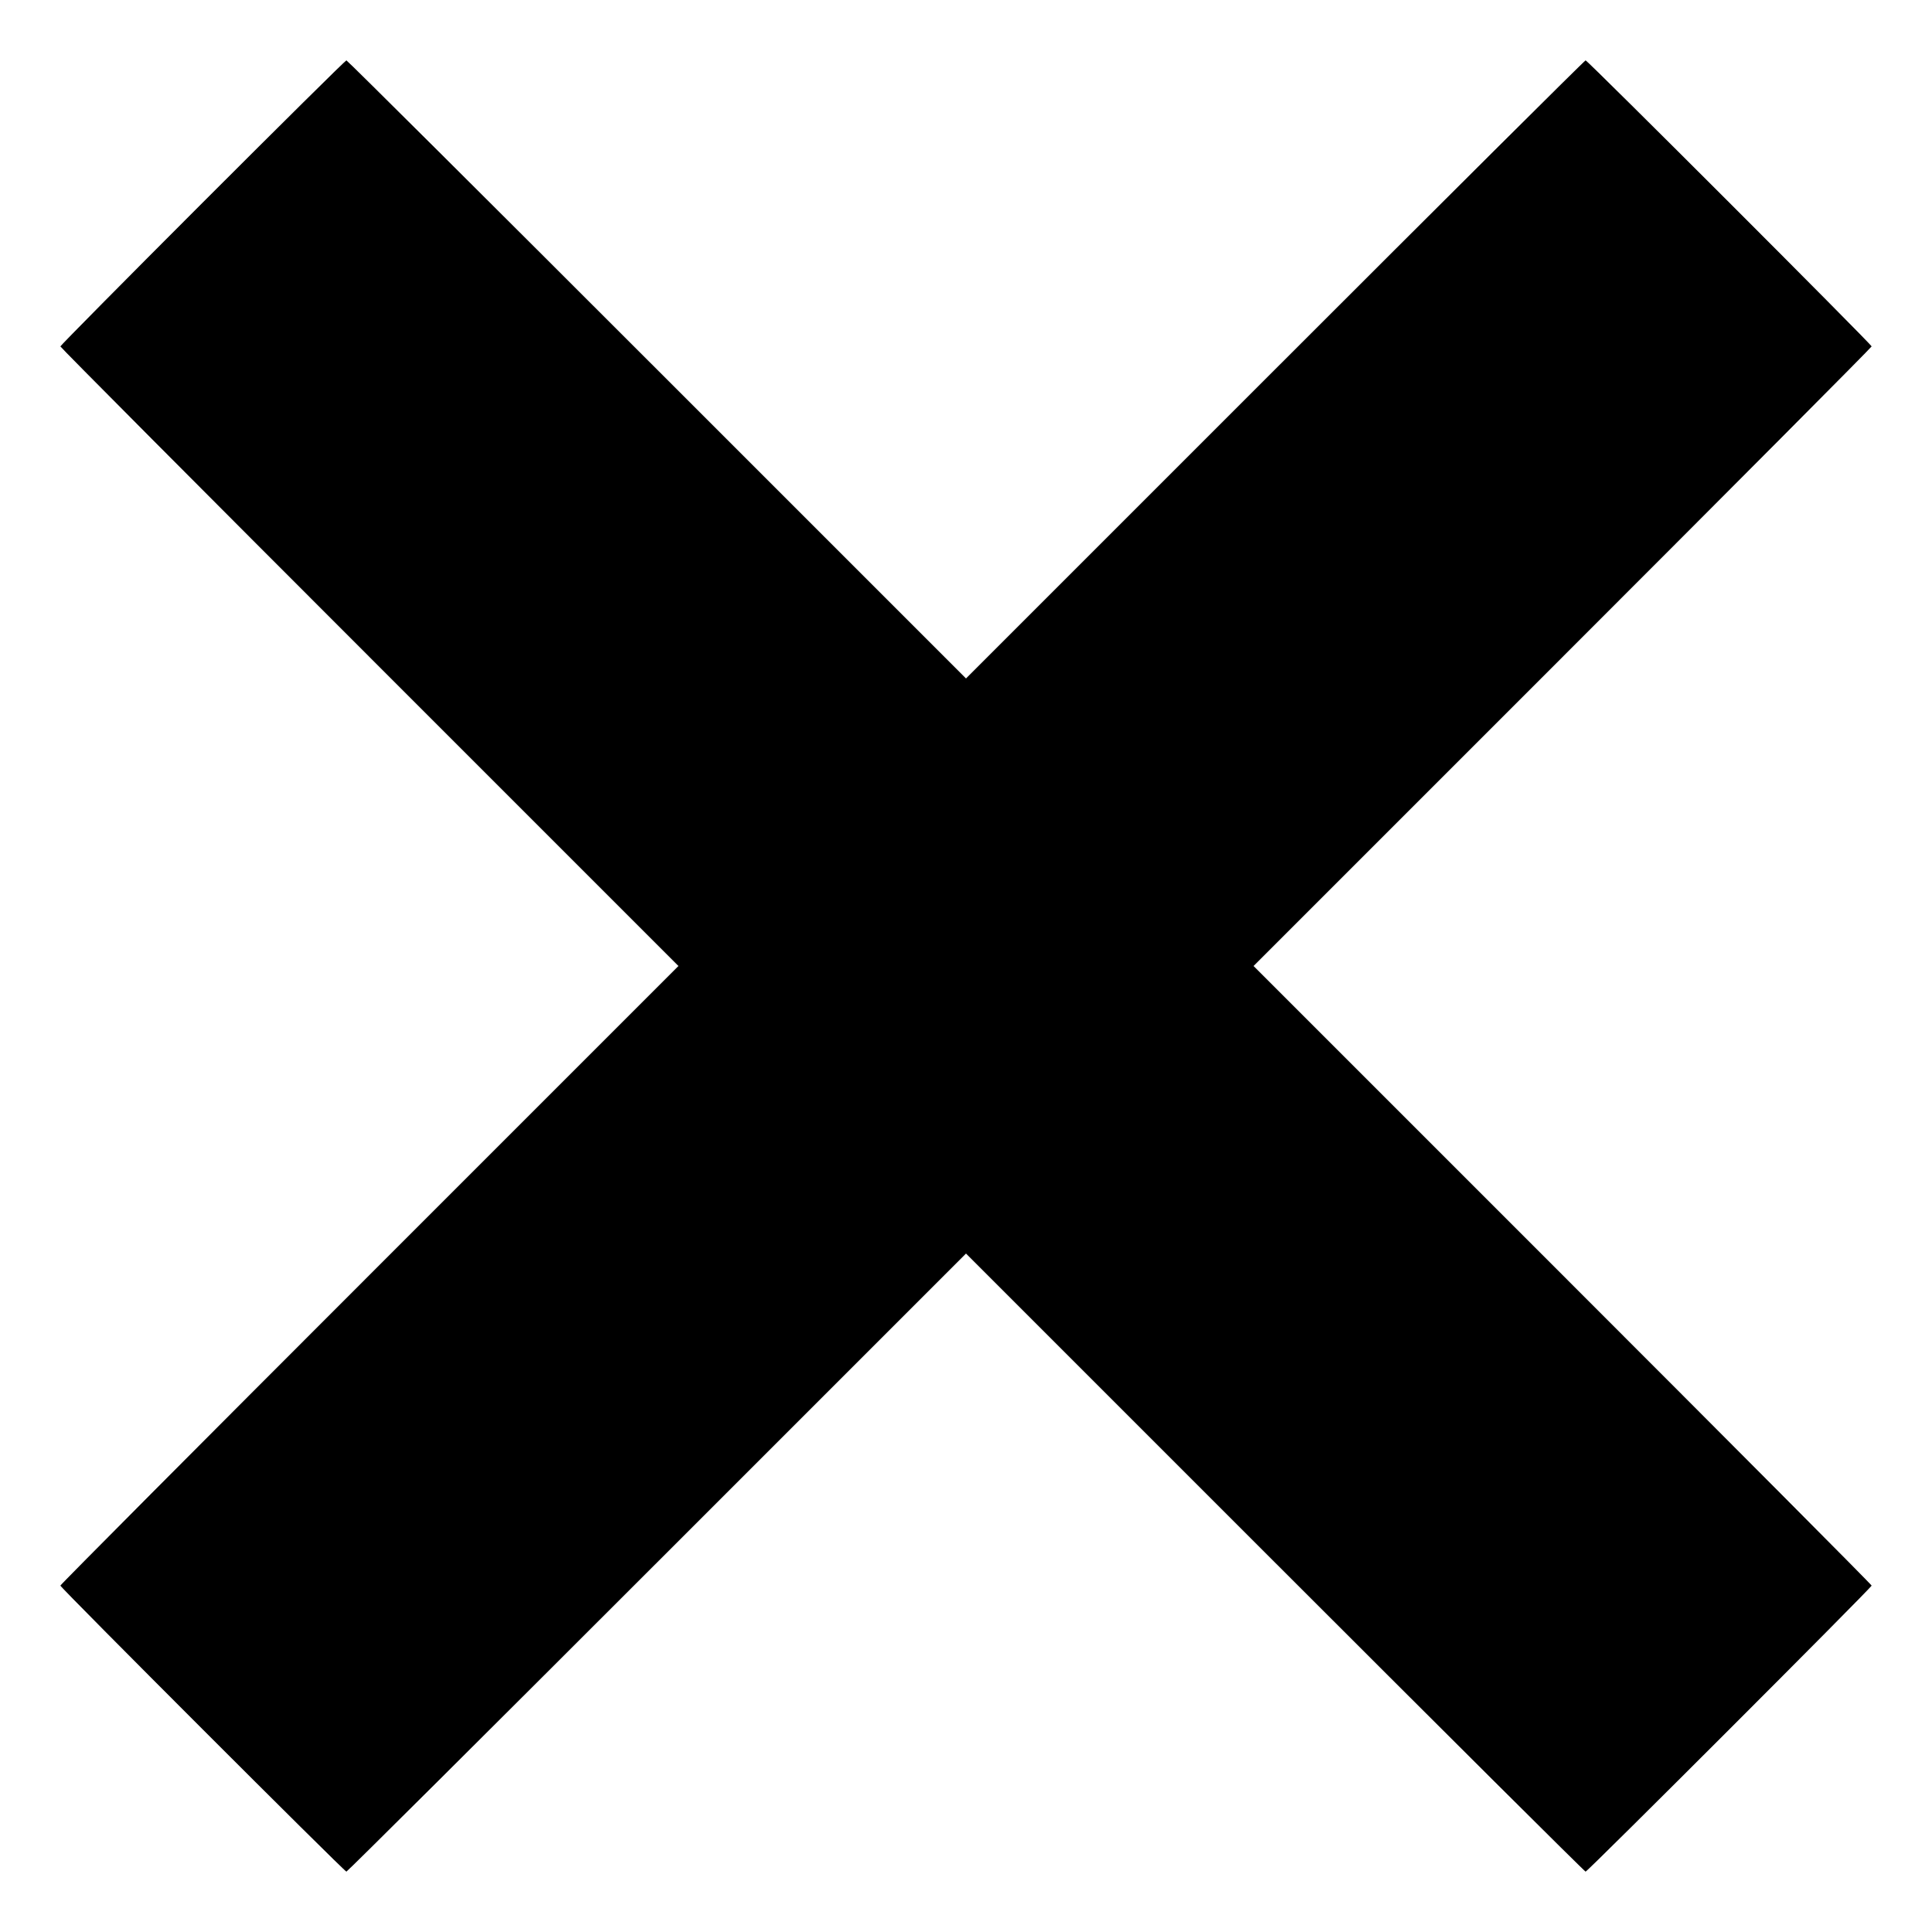
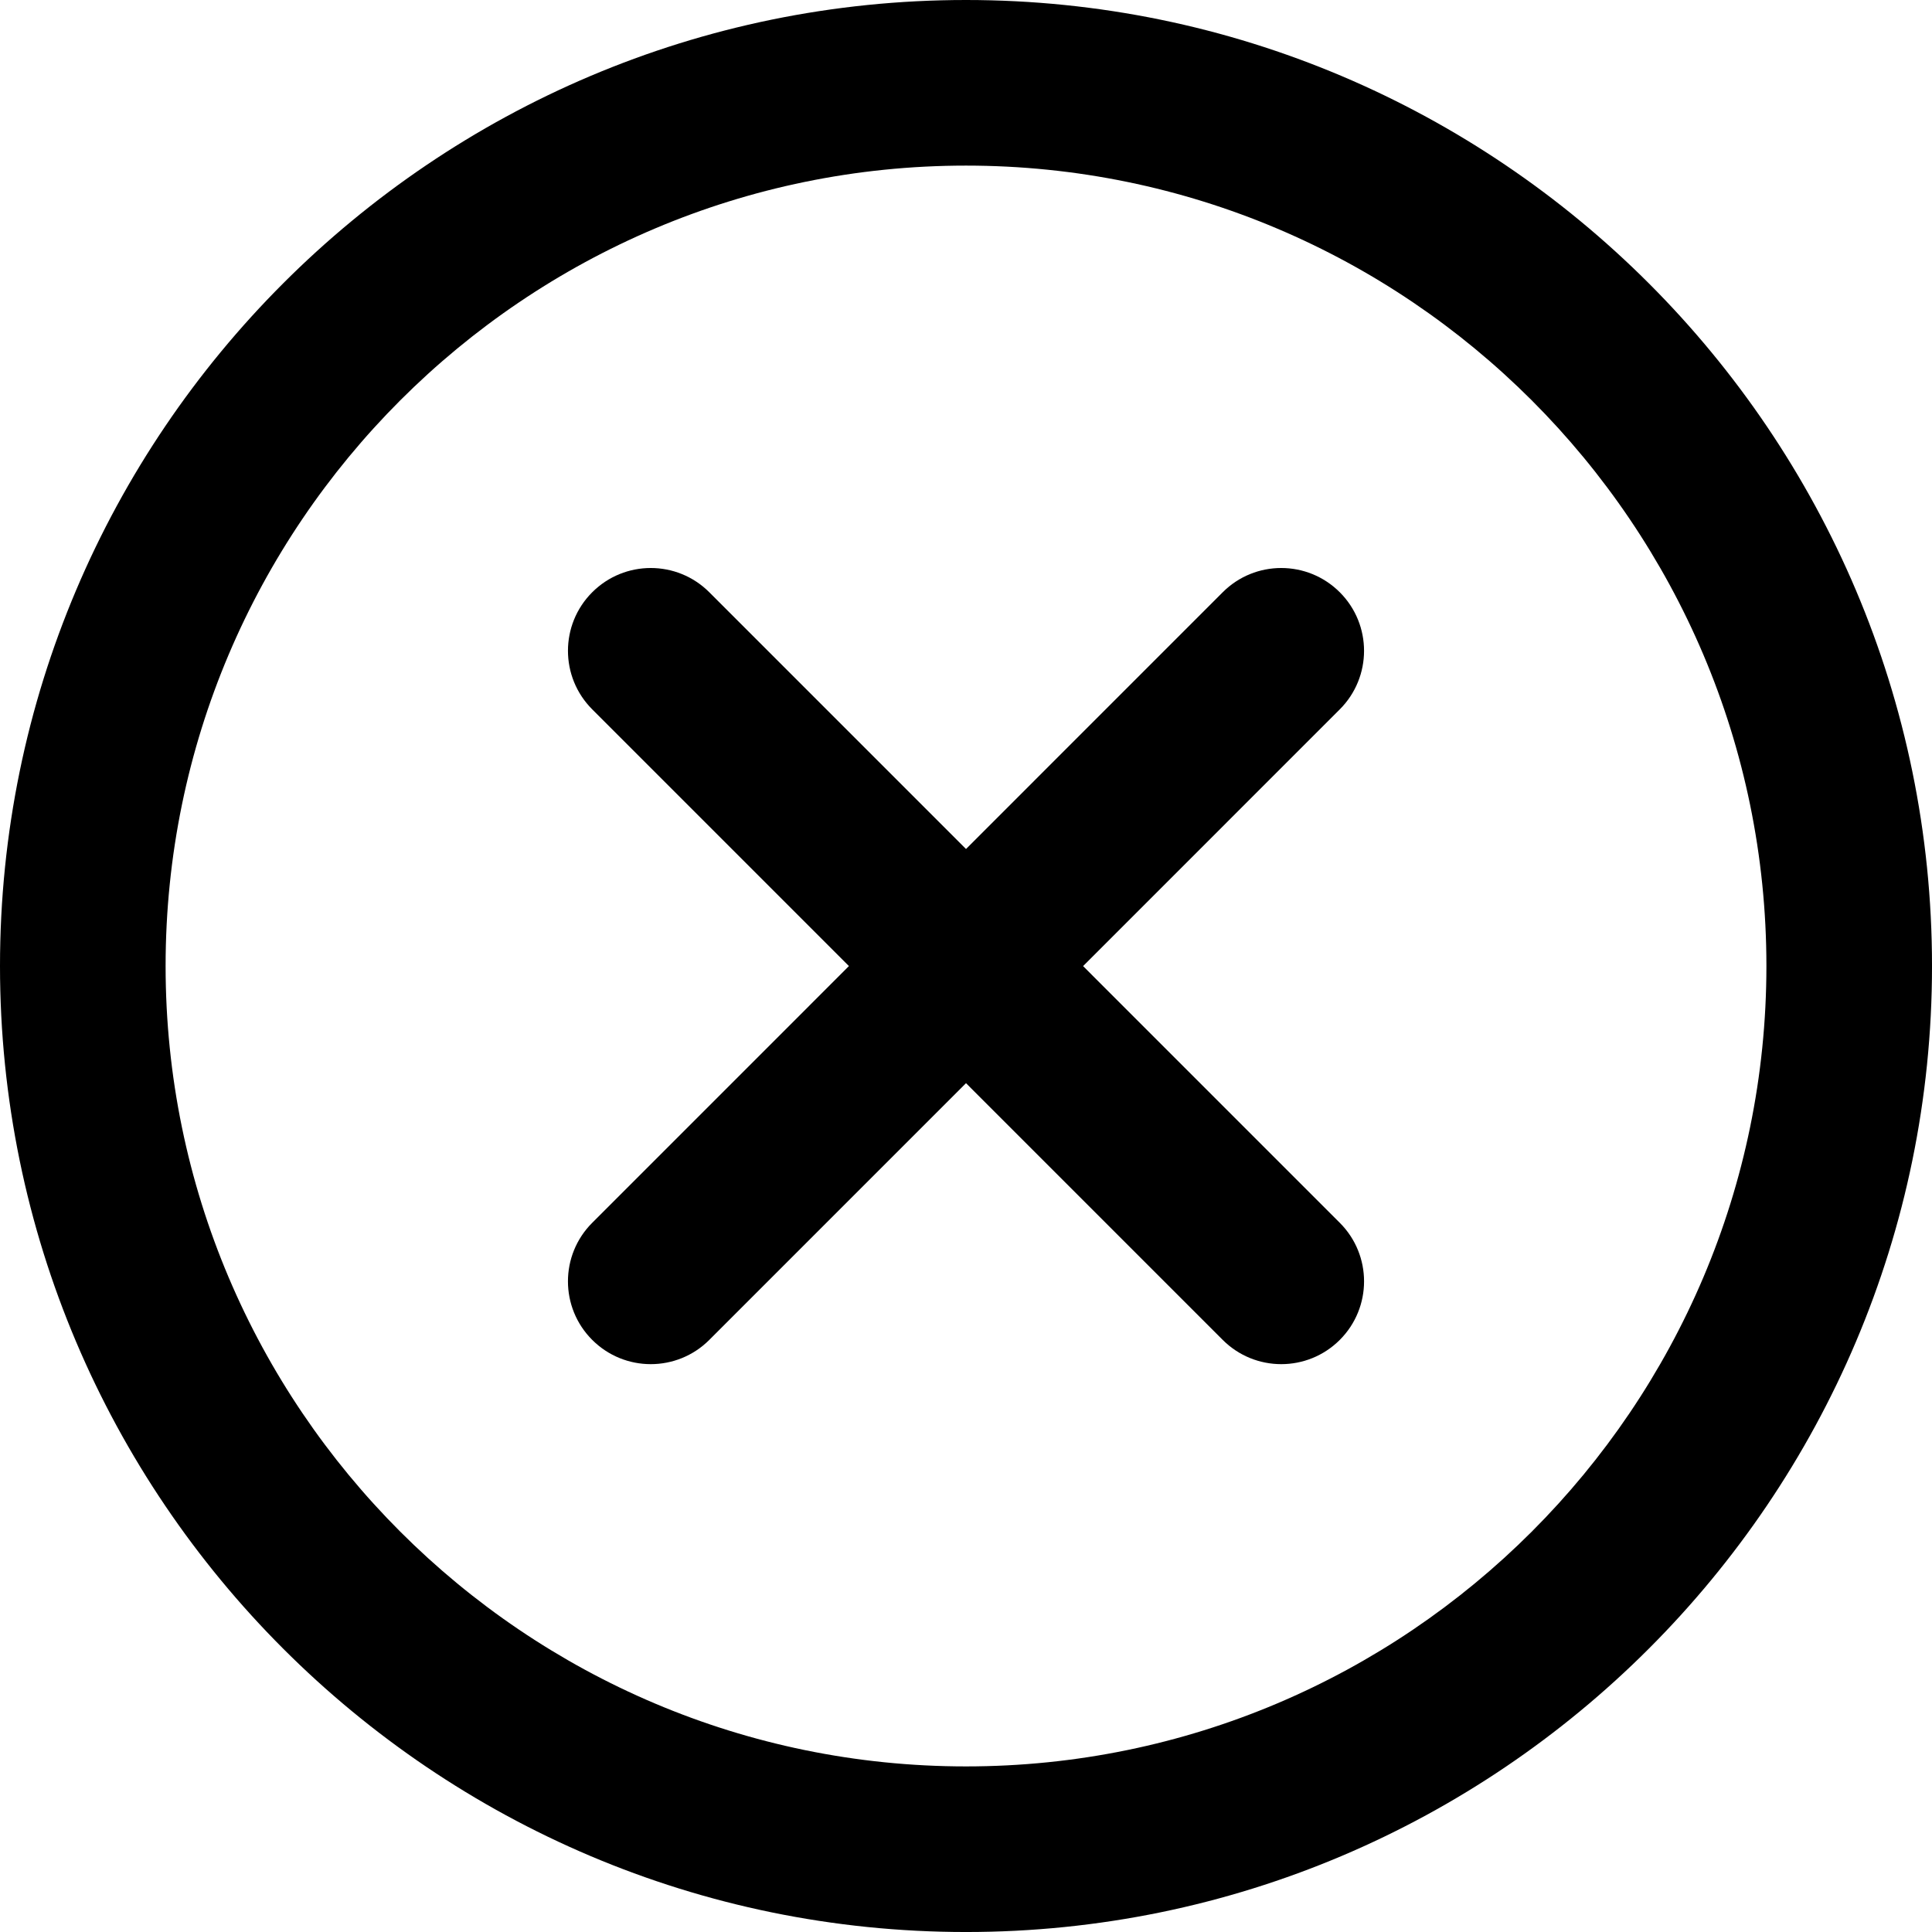
- <svg xmlns="http://www.w3.org/2000/svg" version="1.0" width="1280pt" height="1280pt" viewBox="0 0 1280 1280" preserveAspectRatio="xMidYMid meet">
-   <g transform="translate(0,1280) scale(0.1,-0.1)" fill="#000000" stroke="none">
-     <path d="M1342 11457 c-518 -518 -942 -947 -942 -952 0 -6 921 -931 2048 -2058 l2047 -2047 -2047 -2047 c-1127 -1127 -2048 -2052 -2048 -2058 0 -13 1882 -1895 1895 -1895 6 0 931 921 2058 2048 l2047 2047 2047 -2047 c1127 -1127 2052 -2048 2058 -2048 13 0 1895 1882 1895 1895 0 6 -921 931 -2048 2058 l-2047 2047 2047 2047 c1127 1127 2048 2052 2048 2058 0 13 -1882 1895 -1895 1895 -6 0 -931 -921 -2058 -2048 l-2047 -2047 -2047 2047 c-1127 1127 -2052 2048 -2058 2048 -6 0 -434 -424 -953 -943z" />
+ <svg xmlns="http://www.w3.org/2000/svg" version="1.1" id="Capa_1" x="0px" y="0px" viewBox="0 0 174.239 174.239" style="enable-background:new 0 0 174.239 174.239;" xml:space="preserve">
+   <g>
+     <path d="M87.12,0C39.082,0,0,39.082,0,87.12s39.082,87.12,87.12,87.12s87.12-39.082,87.12-87.12S135.157,0,87.12,0z M87.12,159.305   c-39.802,0-72.185-32.383-72.185-72.185S47.318,14.935,87.12,14.935s72.185,32.383,72.185,72.185S126.921,159.305,87.12,159.305z" />
+     <path d="M120.83,53.414c-2.917-2.917-7.647-2.917-10.559,0L87.12,76.568L63.969,53.414c-2.917-2.917-7.642-2.917-10.559,0   s-2.917,7.642,0,10.559l23.151,23.153L53.409,110.28c-2.917,2.917-2.917,7.642,0,10.559c1.458,1.458,3.369,2.188,5.28,2.188   c1.911,0,3.824-0.729,5.28-2.188L87.12,97.686l23.151,23.153c1.458,1.458,3.369,2.188,5.28,2.188c1.911,0,3.821-0.729,5.28-2.188   c2.917-2.917,2.917-7.642,0-10.559L97.679,87.127l23.151-23.153C123.747,61.057,123.747,56.331,120.83,53.414z" />
  </g>
+   <g>
+ </g>
+   <g>
+ </g>
+   <g>
+ </g>
+   <g>
+ </g>
+   <g>
+ </g>
+   <g>
+ </g>
+   <g>
+ </g>
+   <g>
+ </g>
+   <g>
+ </g>
+   <g>
+ </g>
+   <g>
+ </g>
+   <g>
+ </g>
+   <g>
+ </g>
+   <g>
+ </g>
+   <g>
+ </g>
</svg>
